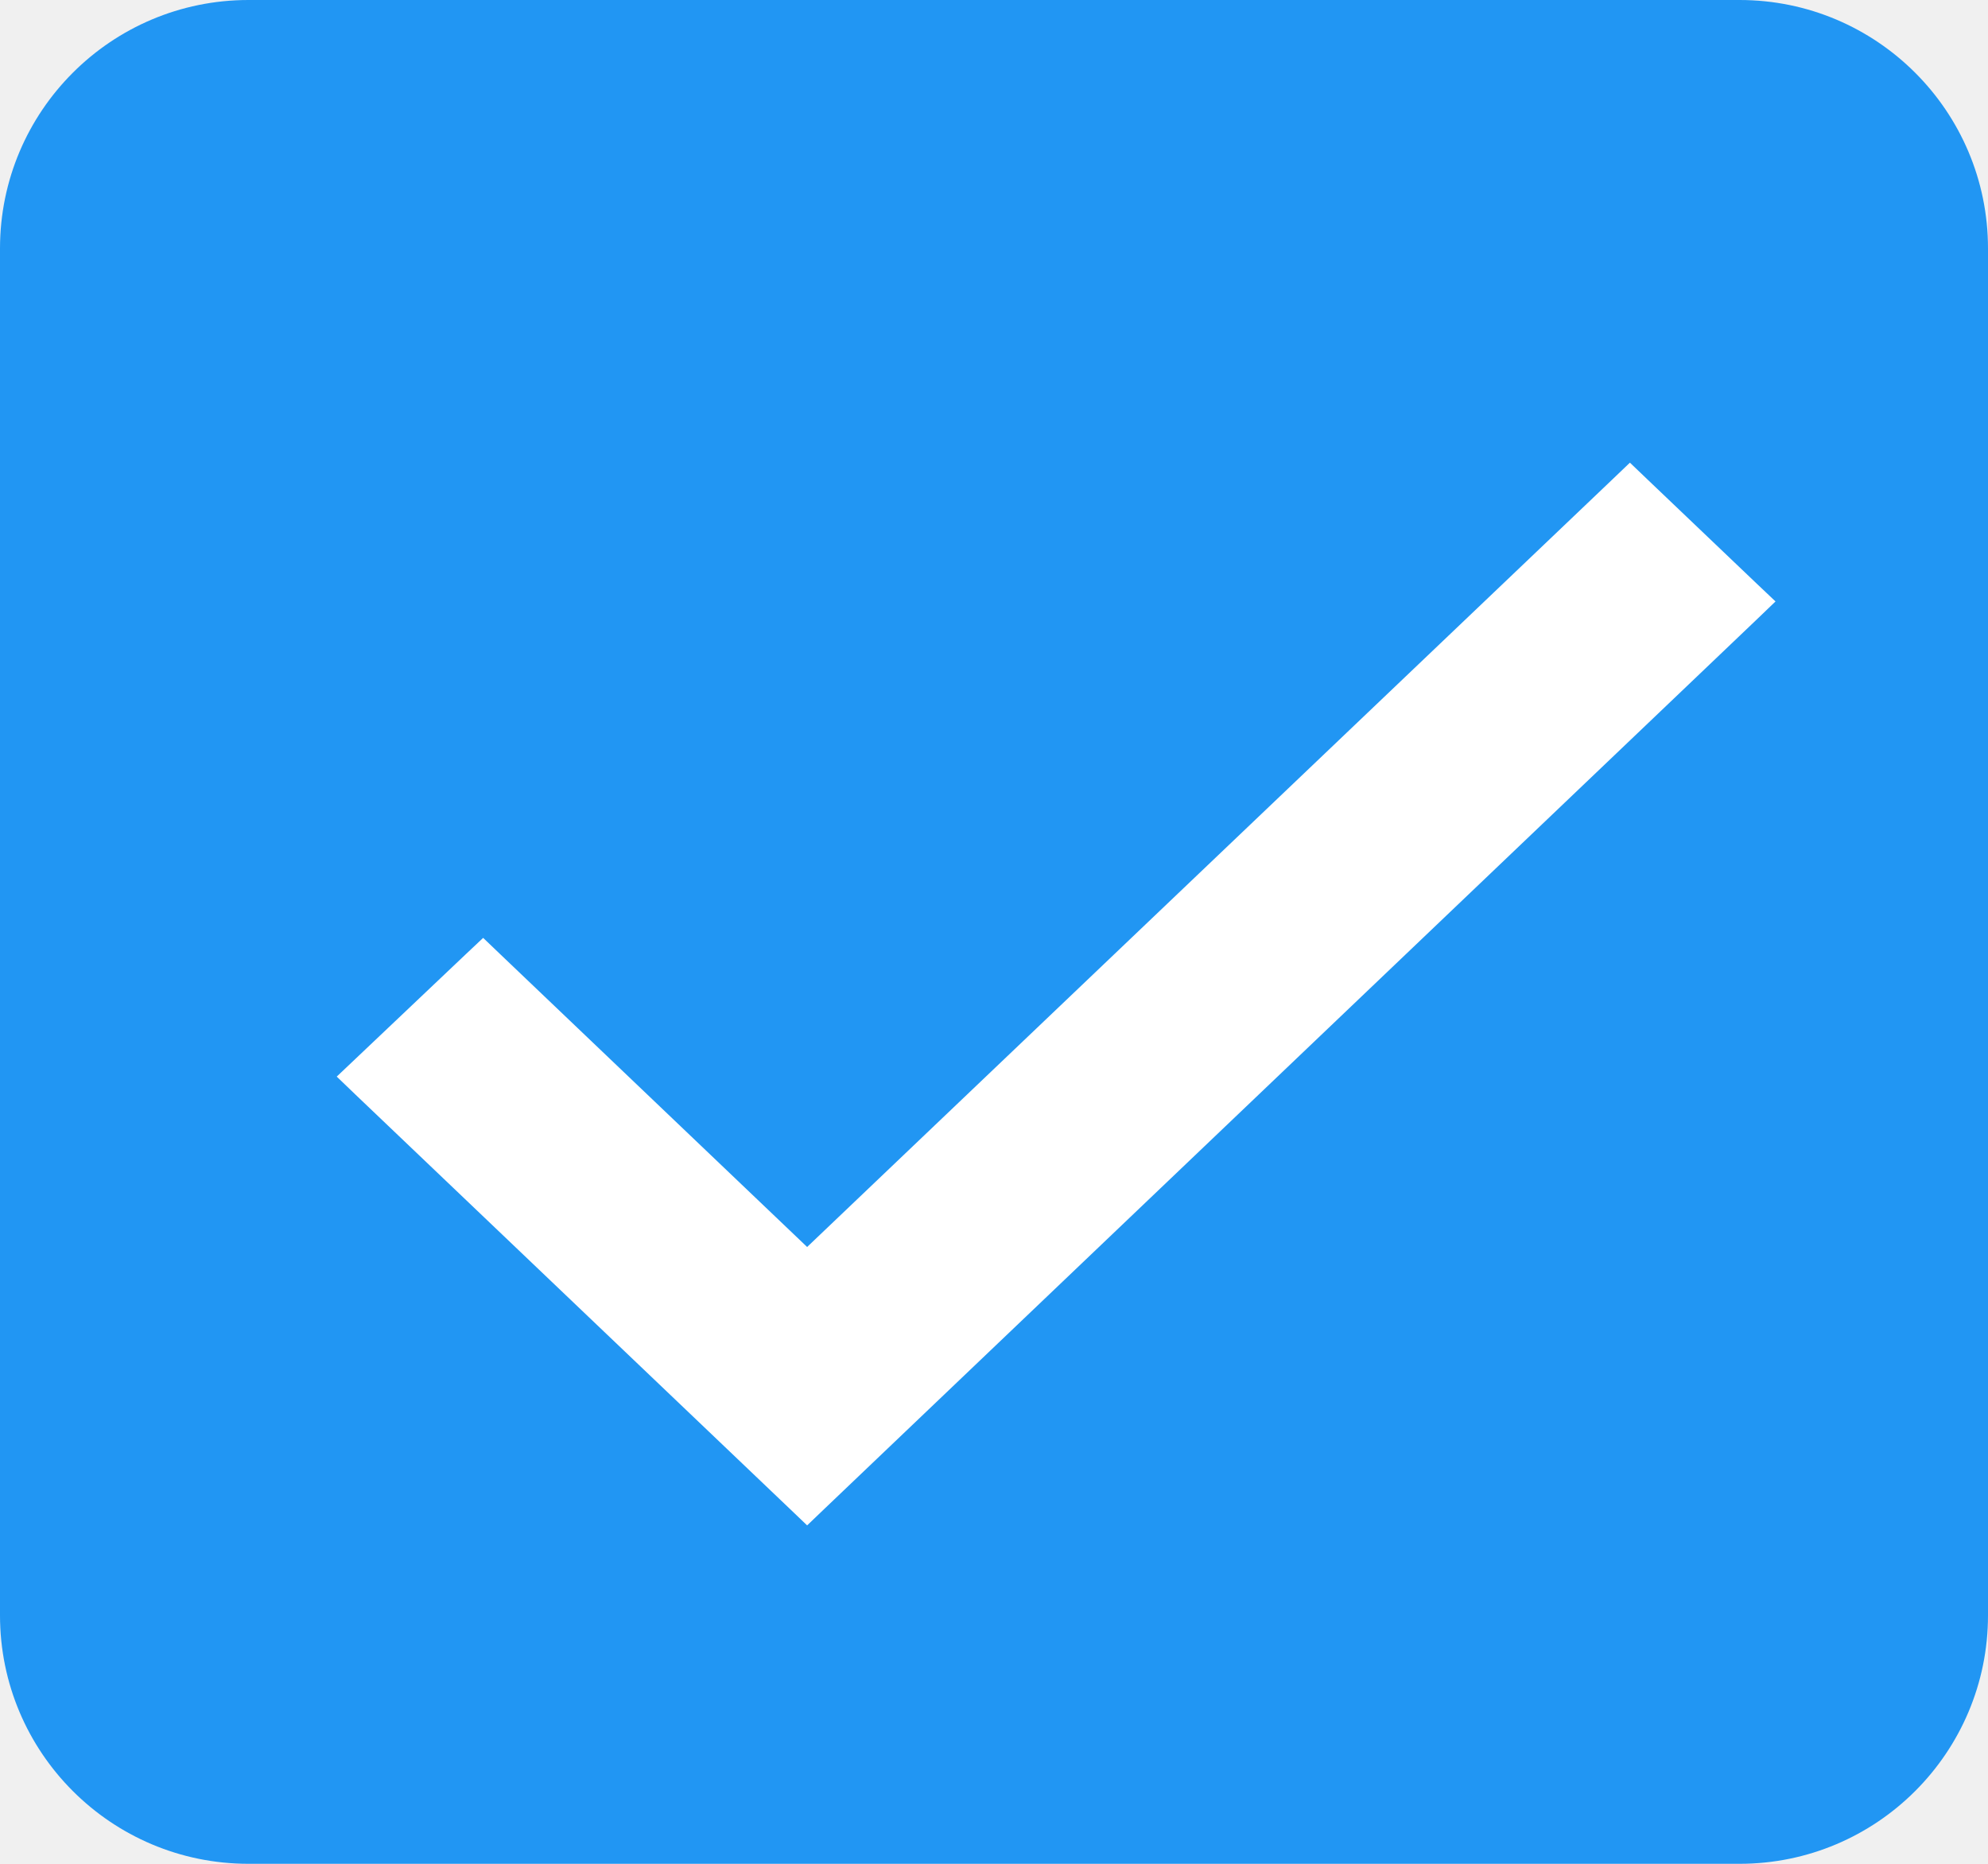
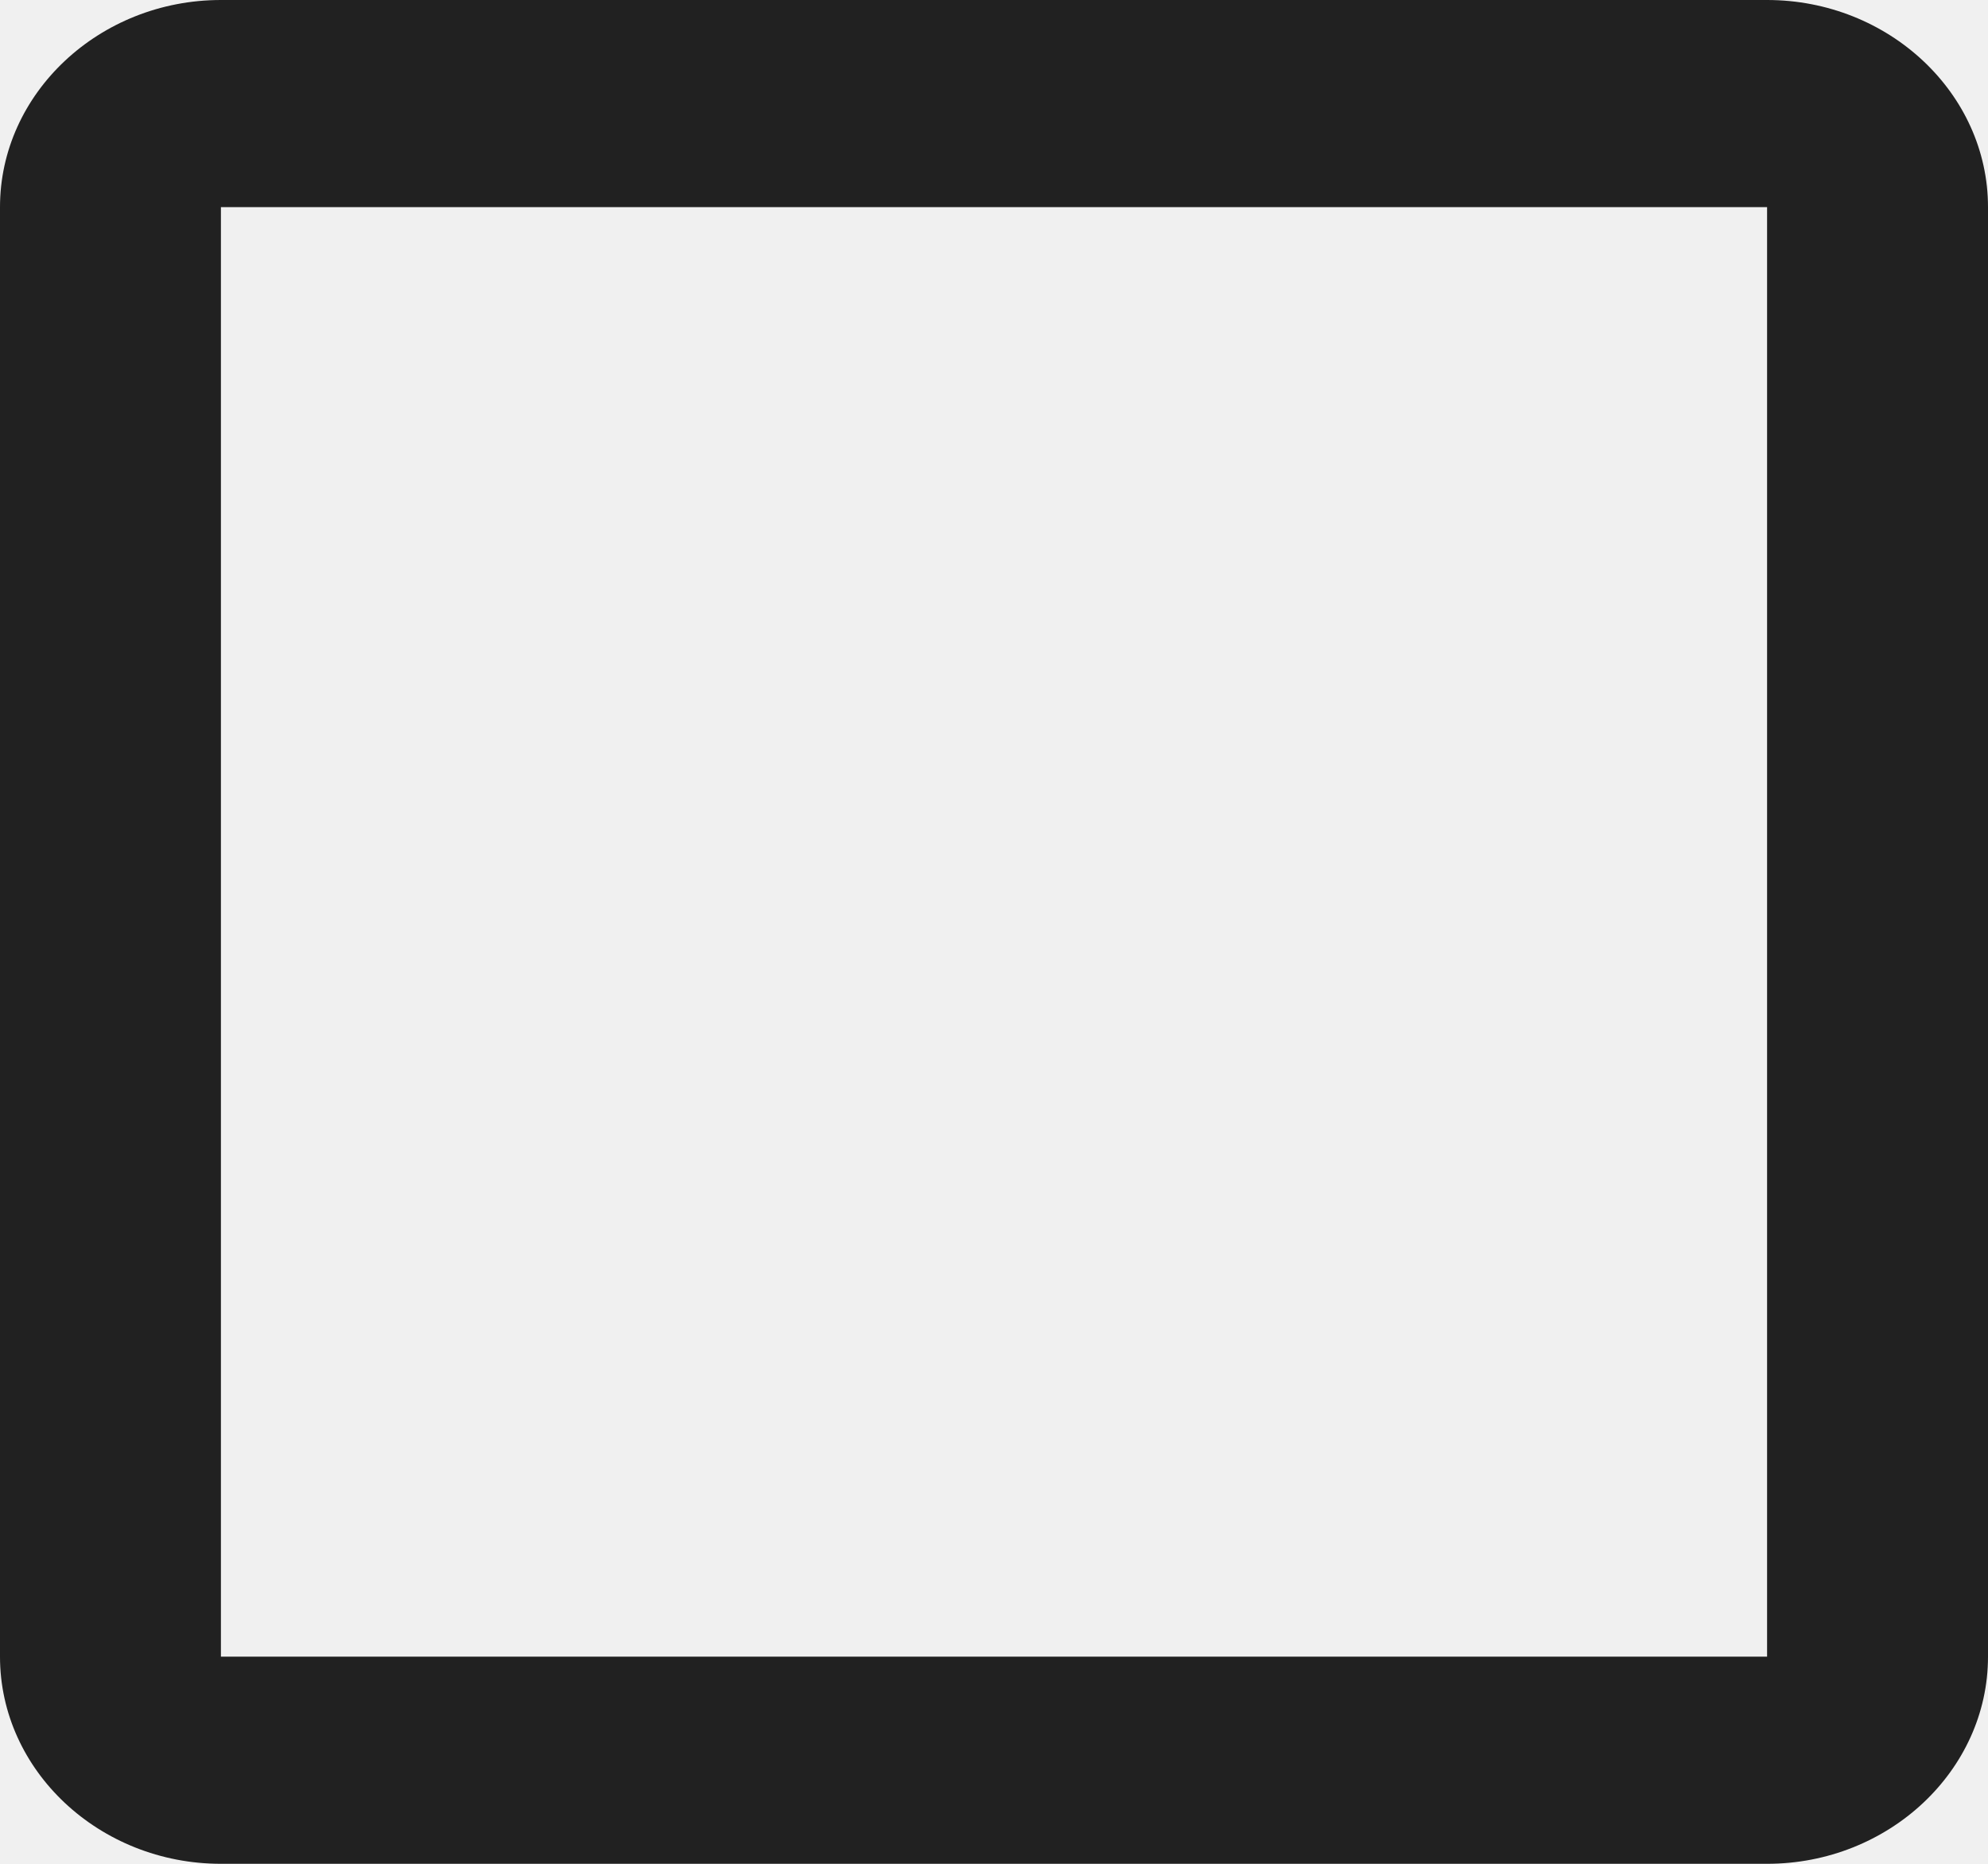
<svg xmlns="http://www.w3.org/2000/svg" width="16" height="15" viewBox="0 0 16 15" fill="none">
-   <rect width="16" height="15" rx="2" fill="#2196F3" />
-   <path d="M3.957 7.752L3.888 7.686L3.819 7.751L2.931 8.593L2.855 8.665L2.931 8.738L6.427 12.072L6.496 12.138L6.565 12.072L14.069 4.914L14.145 4.841L14.069 4.769L13.187 3.928L13.118 3.862L13.049 3.928L6.496 10.174L3.957 7.752Z" fill="white" stroke="white" stroke-width="0.2" />
+   <path d="M14.222 1.667V13.333H1.778V1.667H14.222ZM14.222 0H1.778C0.8 0 0 0.75 0 1.667V13.333C0 14.25 0.8 15 1.778 15H14.222C15.2 15 16 14.25 16 13.333V1.667C16 0.75 15.2 0 14.222 0Z" fill="#212121" />
</svg>
